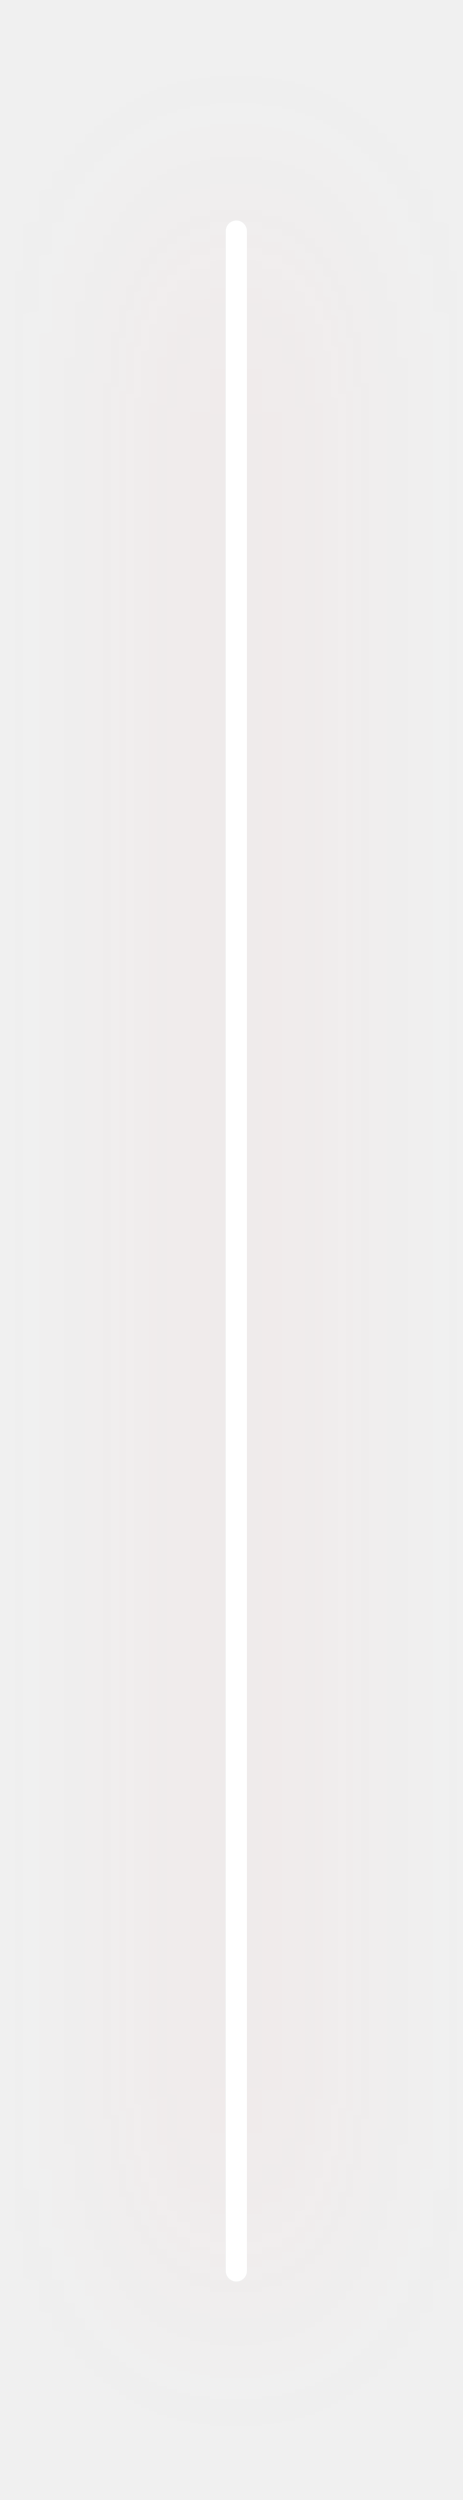
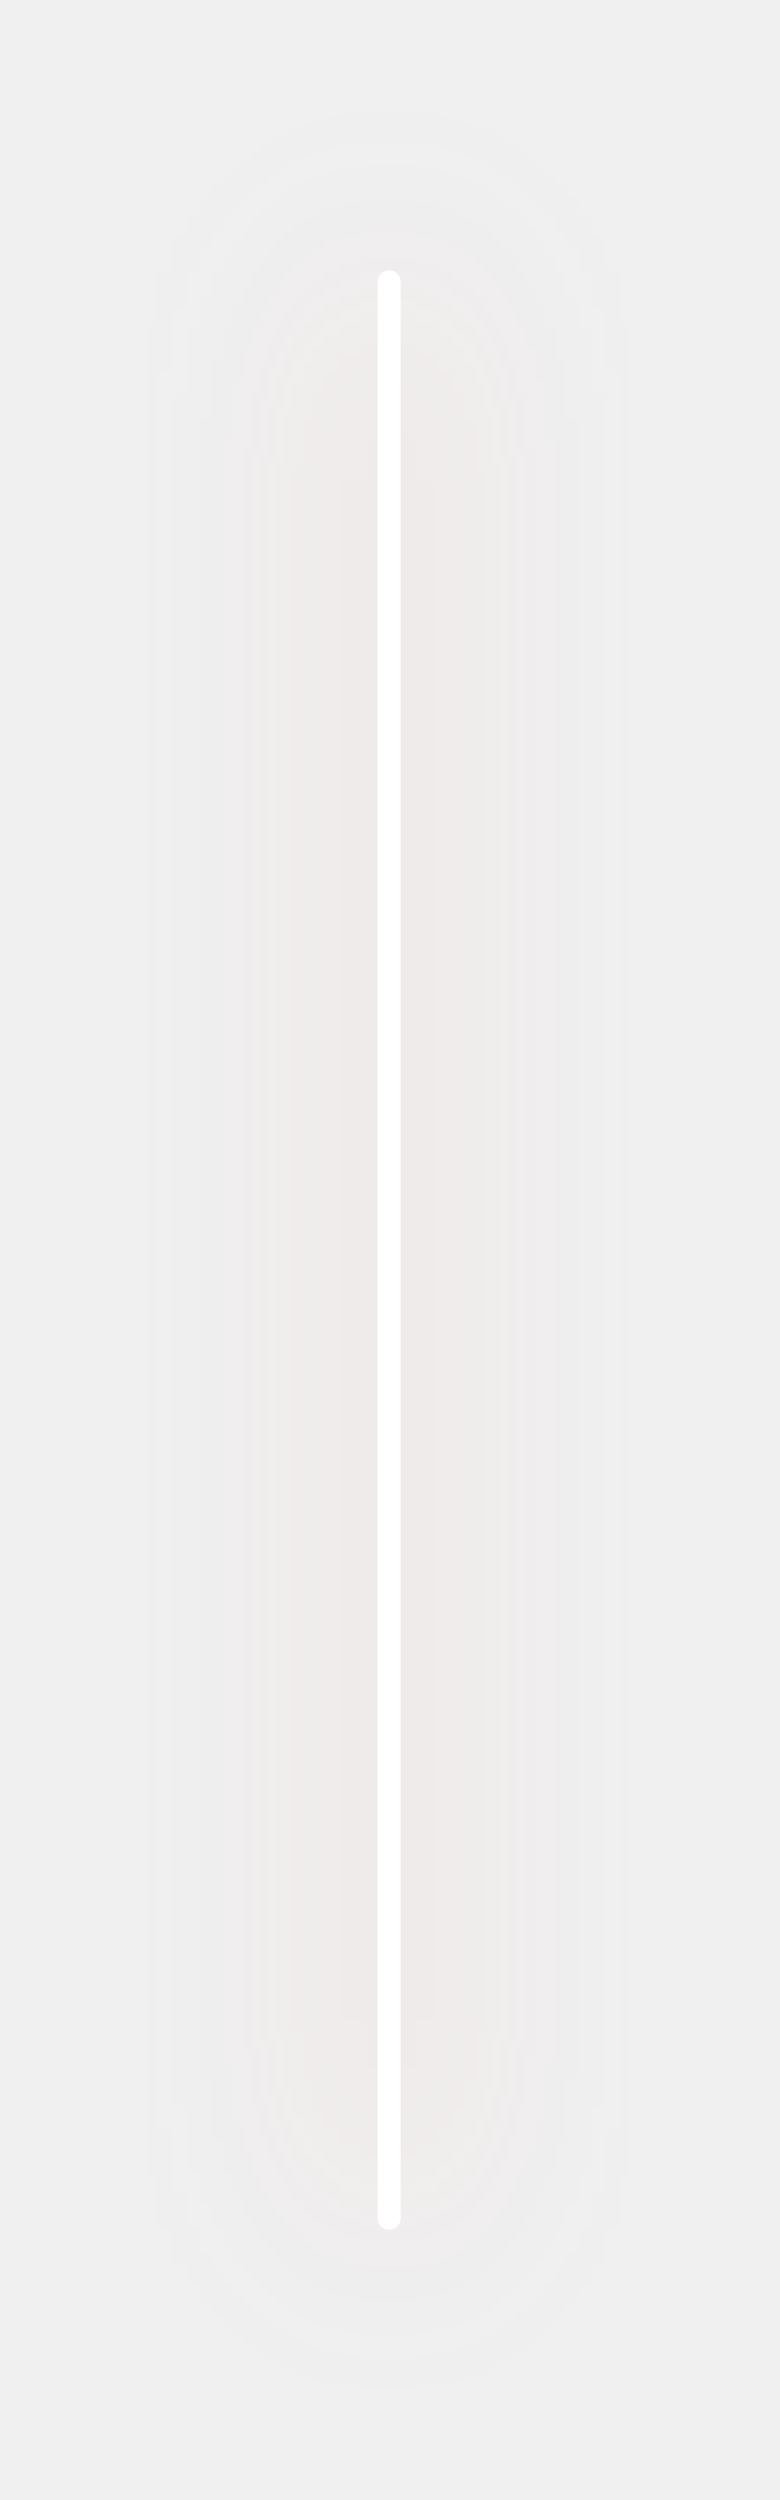
- <svg xmlns="http://www.w3.org/2000/svg" width="22" height="119" viewBox="0 0 22 119" fill="none">
-   <g filter="url(#filter0_d_2578_4546)">
-     <path d="M11.25 11L11.25 108.096" stroke="white" stroke-linecap="round" />
+ <svg xmlns="http://www.w3.org/2000/svg" width="34" height="109" viewBox="0 0 34 109" fill="none">
+   <g filter="url(#filter0_d_2599_4597)">
+     <path d="M16.967 12.286L16.967 96.714" stroke="white" stroke-linecap="round" />
  </g>
  <defs>
-     <filter id="filter0_d_2578_4546" x="0.75" y="0.5" width="21" height="118.096" filterUnits="userSpaceOnUse" color-interpolation-filters="sRGB">
+     <filter id="filter0_d_2599_4597" x="6.467" y="1.786" width="21" height="105.429" filterUnits="userSpaceOnUse" color-interpolation-filters="sRGB">
      <feFlood flood-opacity="0" result="BackgroundImageFix" />
      <feColorMatrix in="SourceAlpha" type="matrix" values="0 0 0 0 0 0 0 0 0 0 0 0 0 0 0 0 0 0 127 0" result="hardAlpha" />
      <feOffset />
      <feGaussianBlur stdDeviation="5" />
      <feComposite in2="hardAlpha" operator="out" />
      <feColorMatrix type="matrix" values="0 0 0 0 0.914 0 0 0 0 0.651 0 0 0 0 0.627 0 0 0 0.8 0" />
-       <feBlend mode="normal" in2="BackgroundImageFix" result="effect1_dropShadow_2578_4546" />
-       <feBlend mode="normal" in="SourceGraphic" in2="effect1_dropShadow_2578_4546" result="shape" />
+       <feBlend mode="normal" in2="BackgroundImageFix" result="effect1_dropShadow_2599_4597" />
+       <feBlend mode="normal" in="SourceGraphic" in2="effect1_dropShadow_2599_4597" result="shape" />
    </filter>
  </defs>
</svg>
